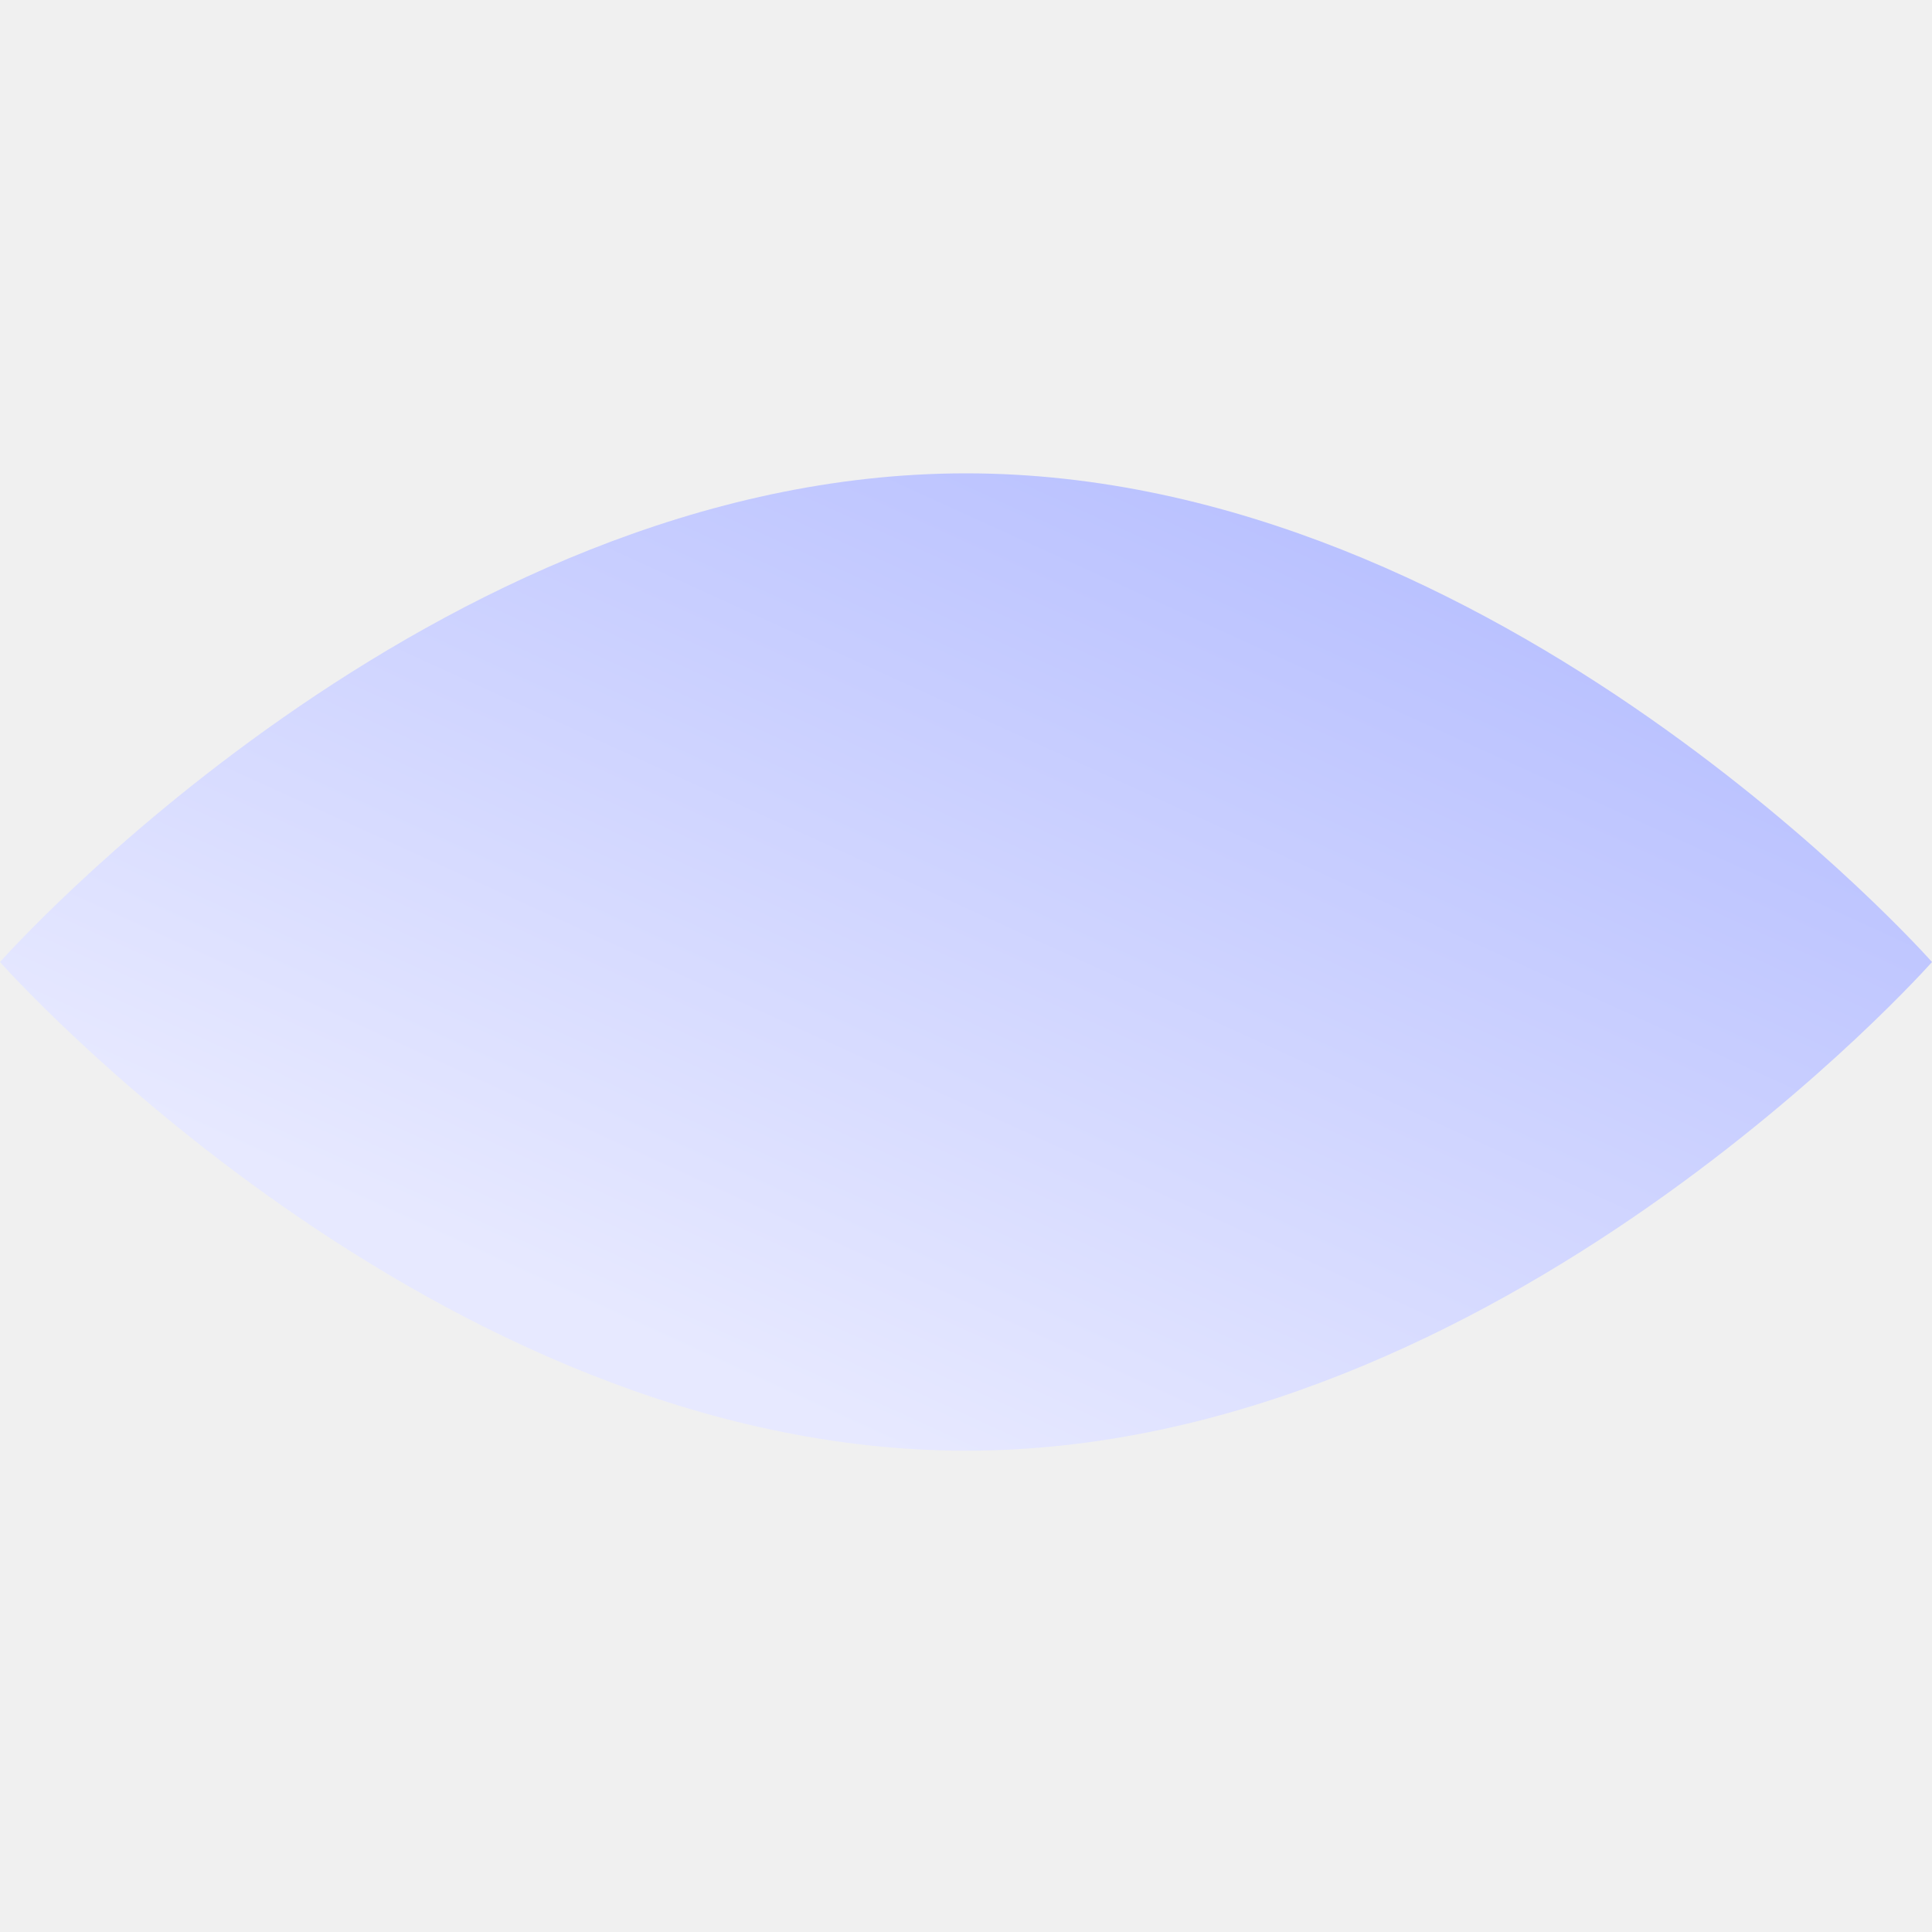
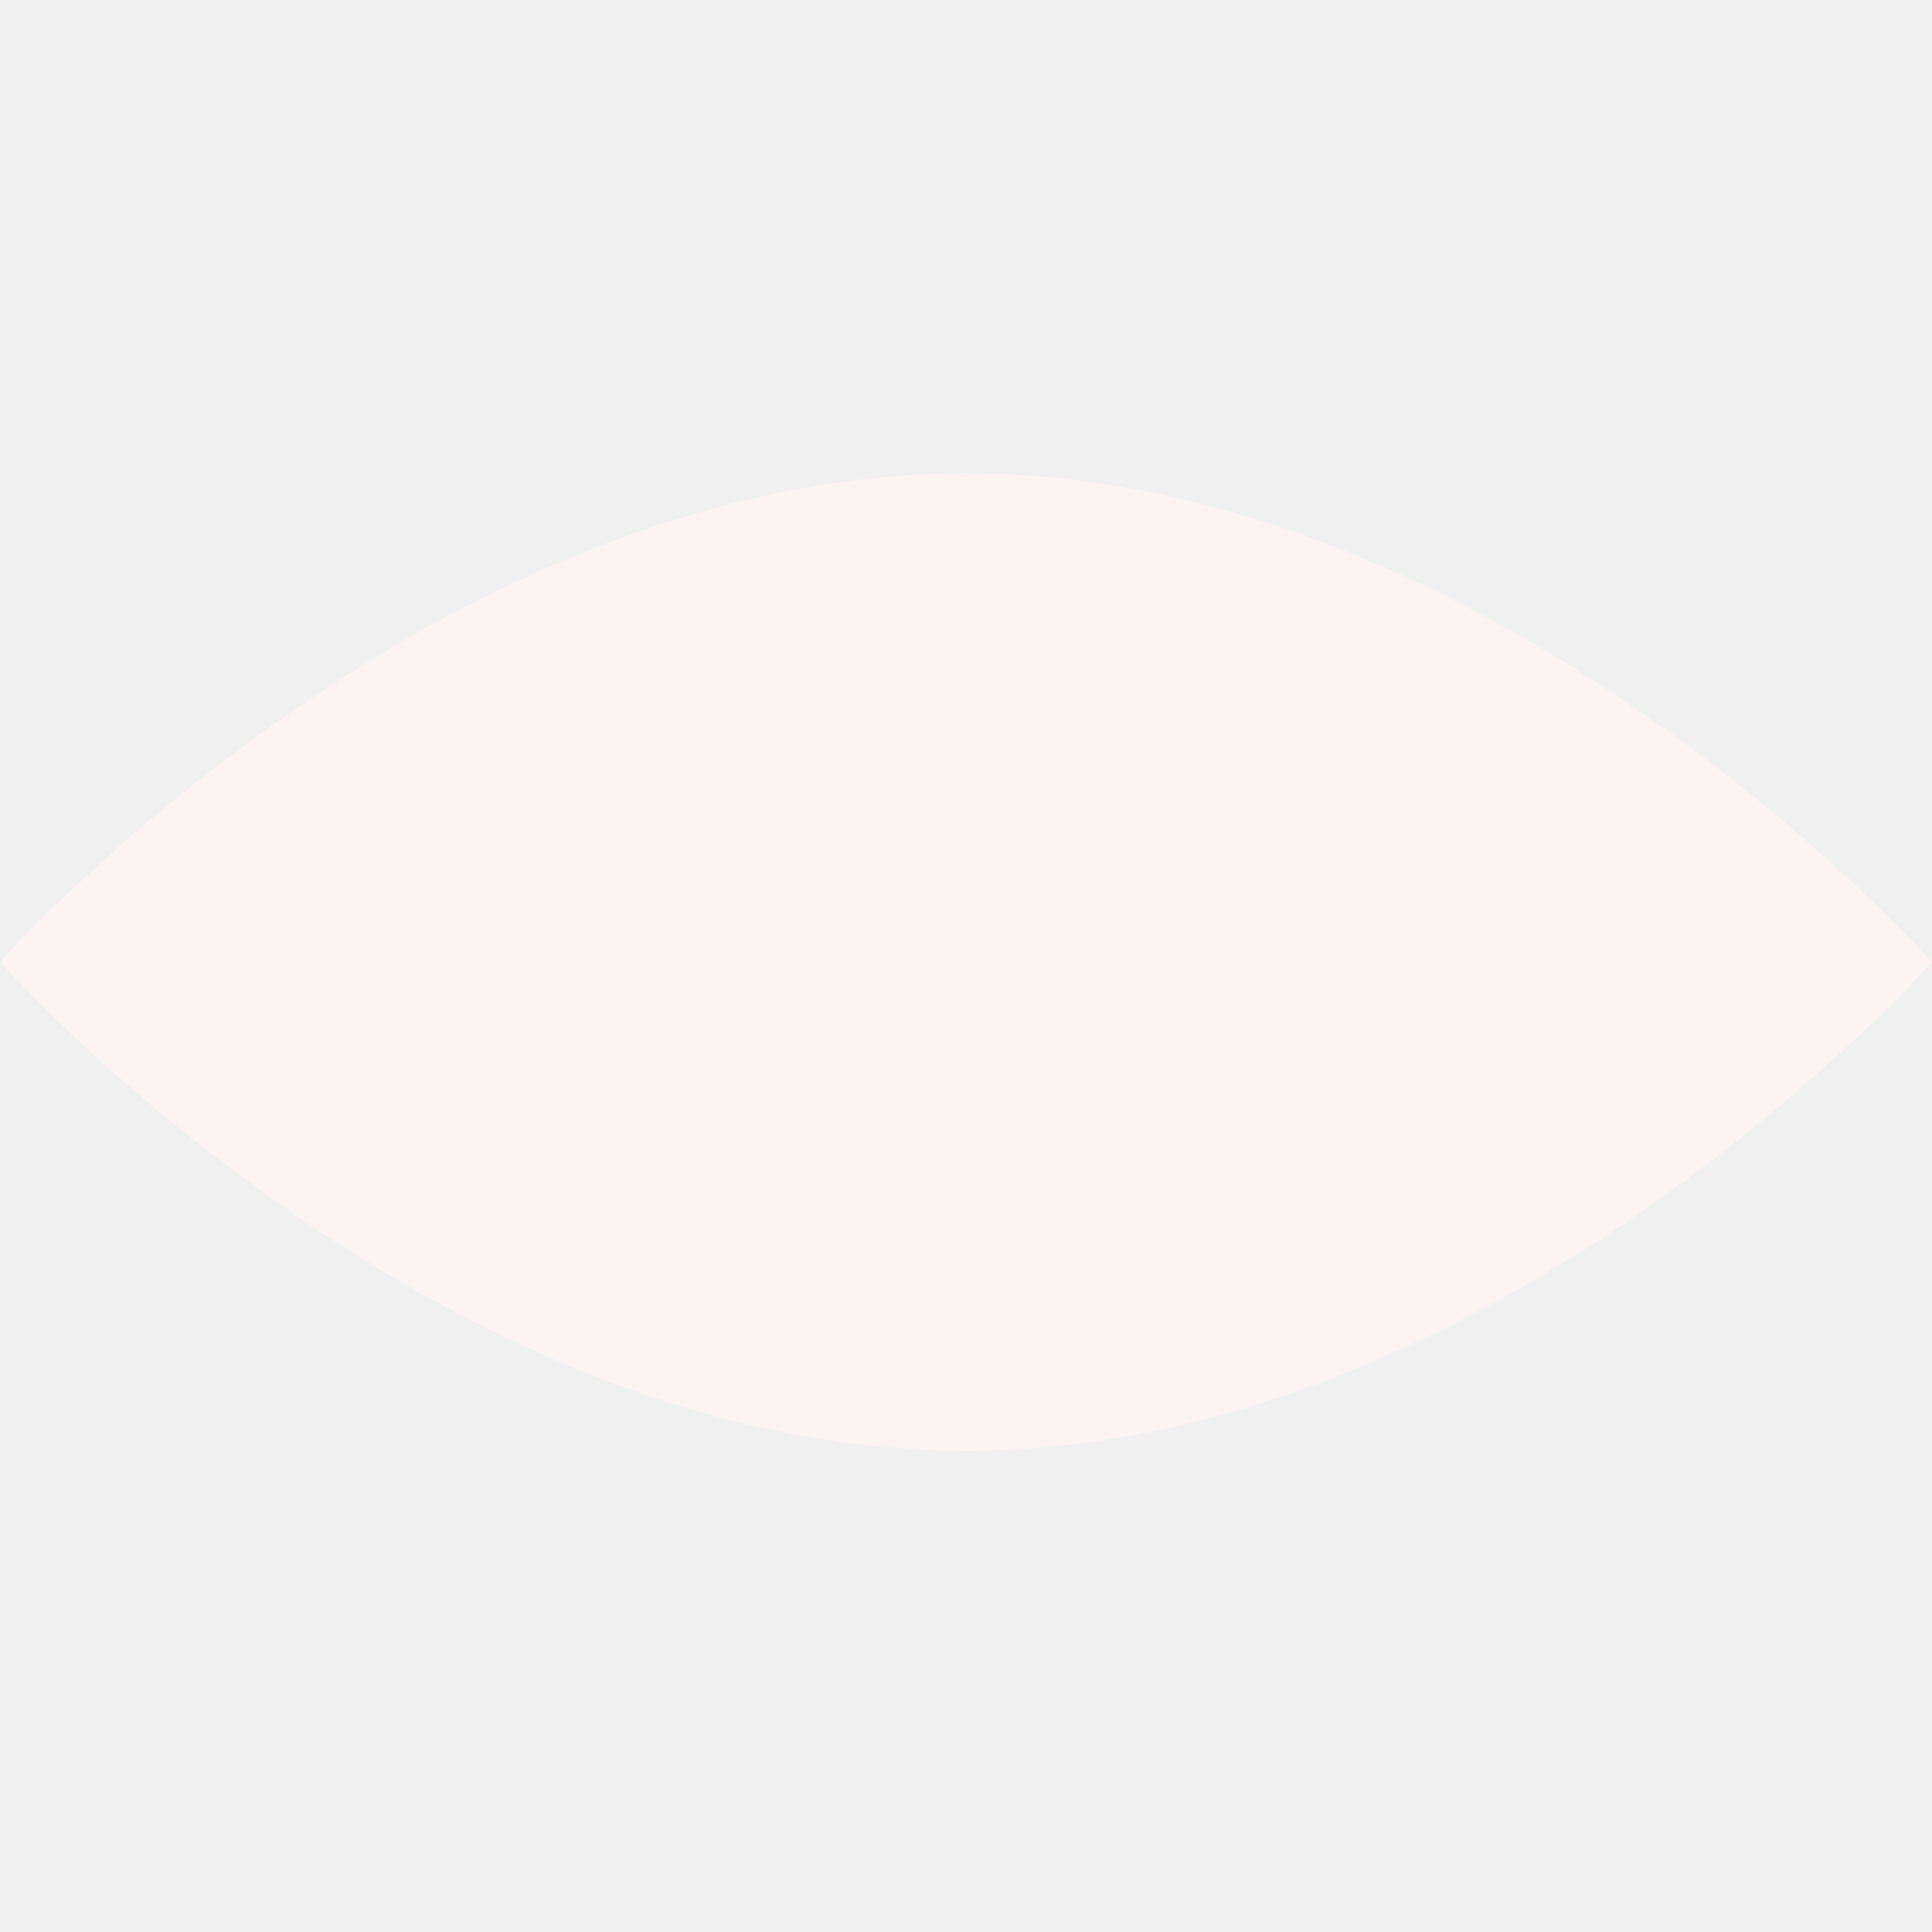
- <svg xmlns="http://www.w3.org/2000/svg" width="25" height="25" viewBox="0 0 200 200" fill="none">
+ <svg xmlns="http://www.w3.org/2000/svg" width="25" height="25" viewBox="0 0 200 200" fill="#fcf3f3">
  <g clip-path="url(#clip0_105_520)">
-     <path d="M200 99.588C200 99.588 155.228 150.176 100 150.176C44.772 150.176 0 99.588 0 99.588C0 99.588 44.772 49 100 49C155.228 49 200 99.588 200 99.588Z" fill="url(#paint0_linear_105_520)" />
+     <path d="M200 99.588C200 99.588 155.228 150.176 100 150.176C44.772 150.176 0 99.588 0 99.588C0 99.588 44.772 49 100 49C155.228 49 200 99.588 200 99.588Z" fill="#fcf3f3" />
  </g>
  <defs>
-     <linearGradient id="paint0_linear_105_520" x1="177" y1="49" x2="124.191" y2="164.777" gradientUnits="userSpaceOnUse">
-       <stop stop-color="#B0B9FF" />
-       <stop offset="1" stop-color="#E7E9FF" />
-     </linearGradient>
    <clipPath id="clip0_105_520">
-       <rect width="200" height="200" fill="white" />
+       <rect width="200" height="200" fill="#fcf3f3" />
    </clipPath>
  </defs>
</svg>
